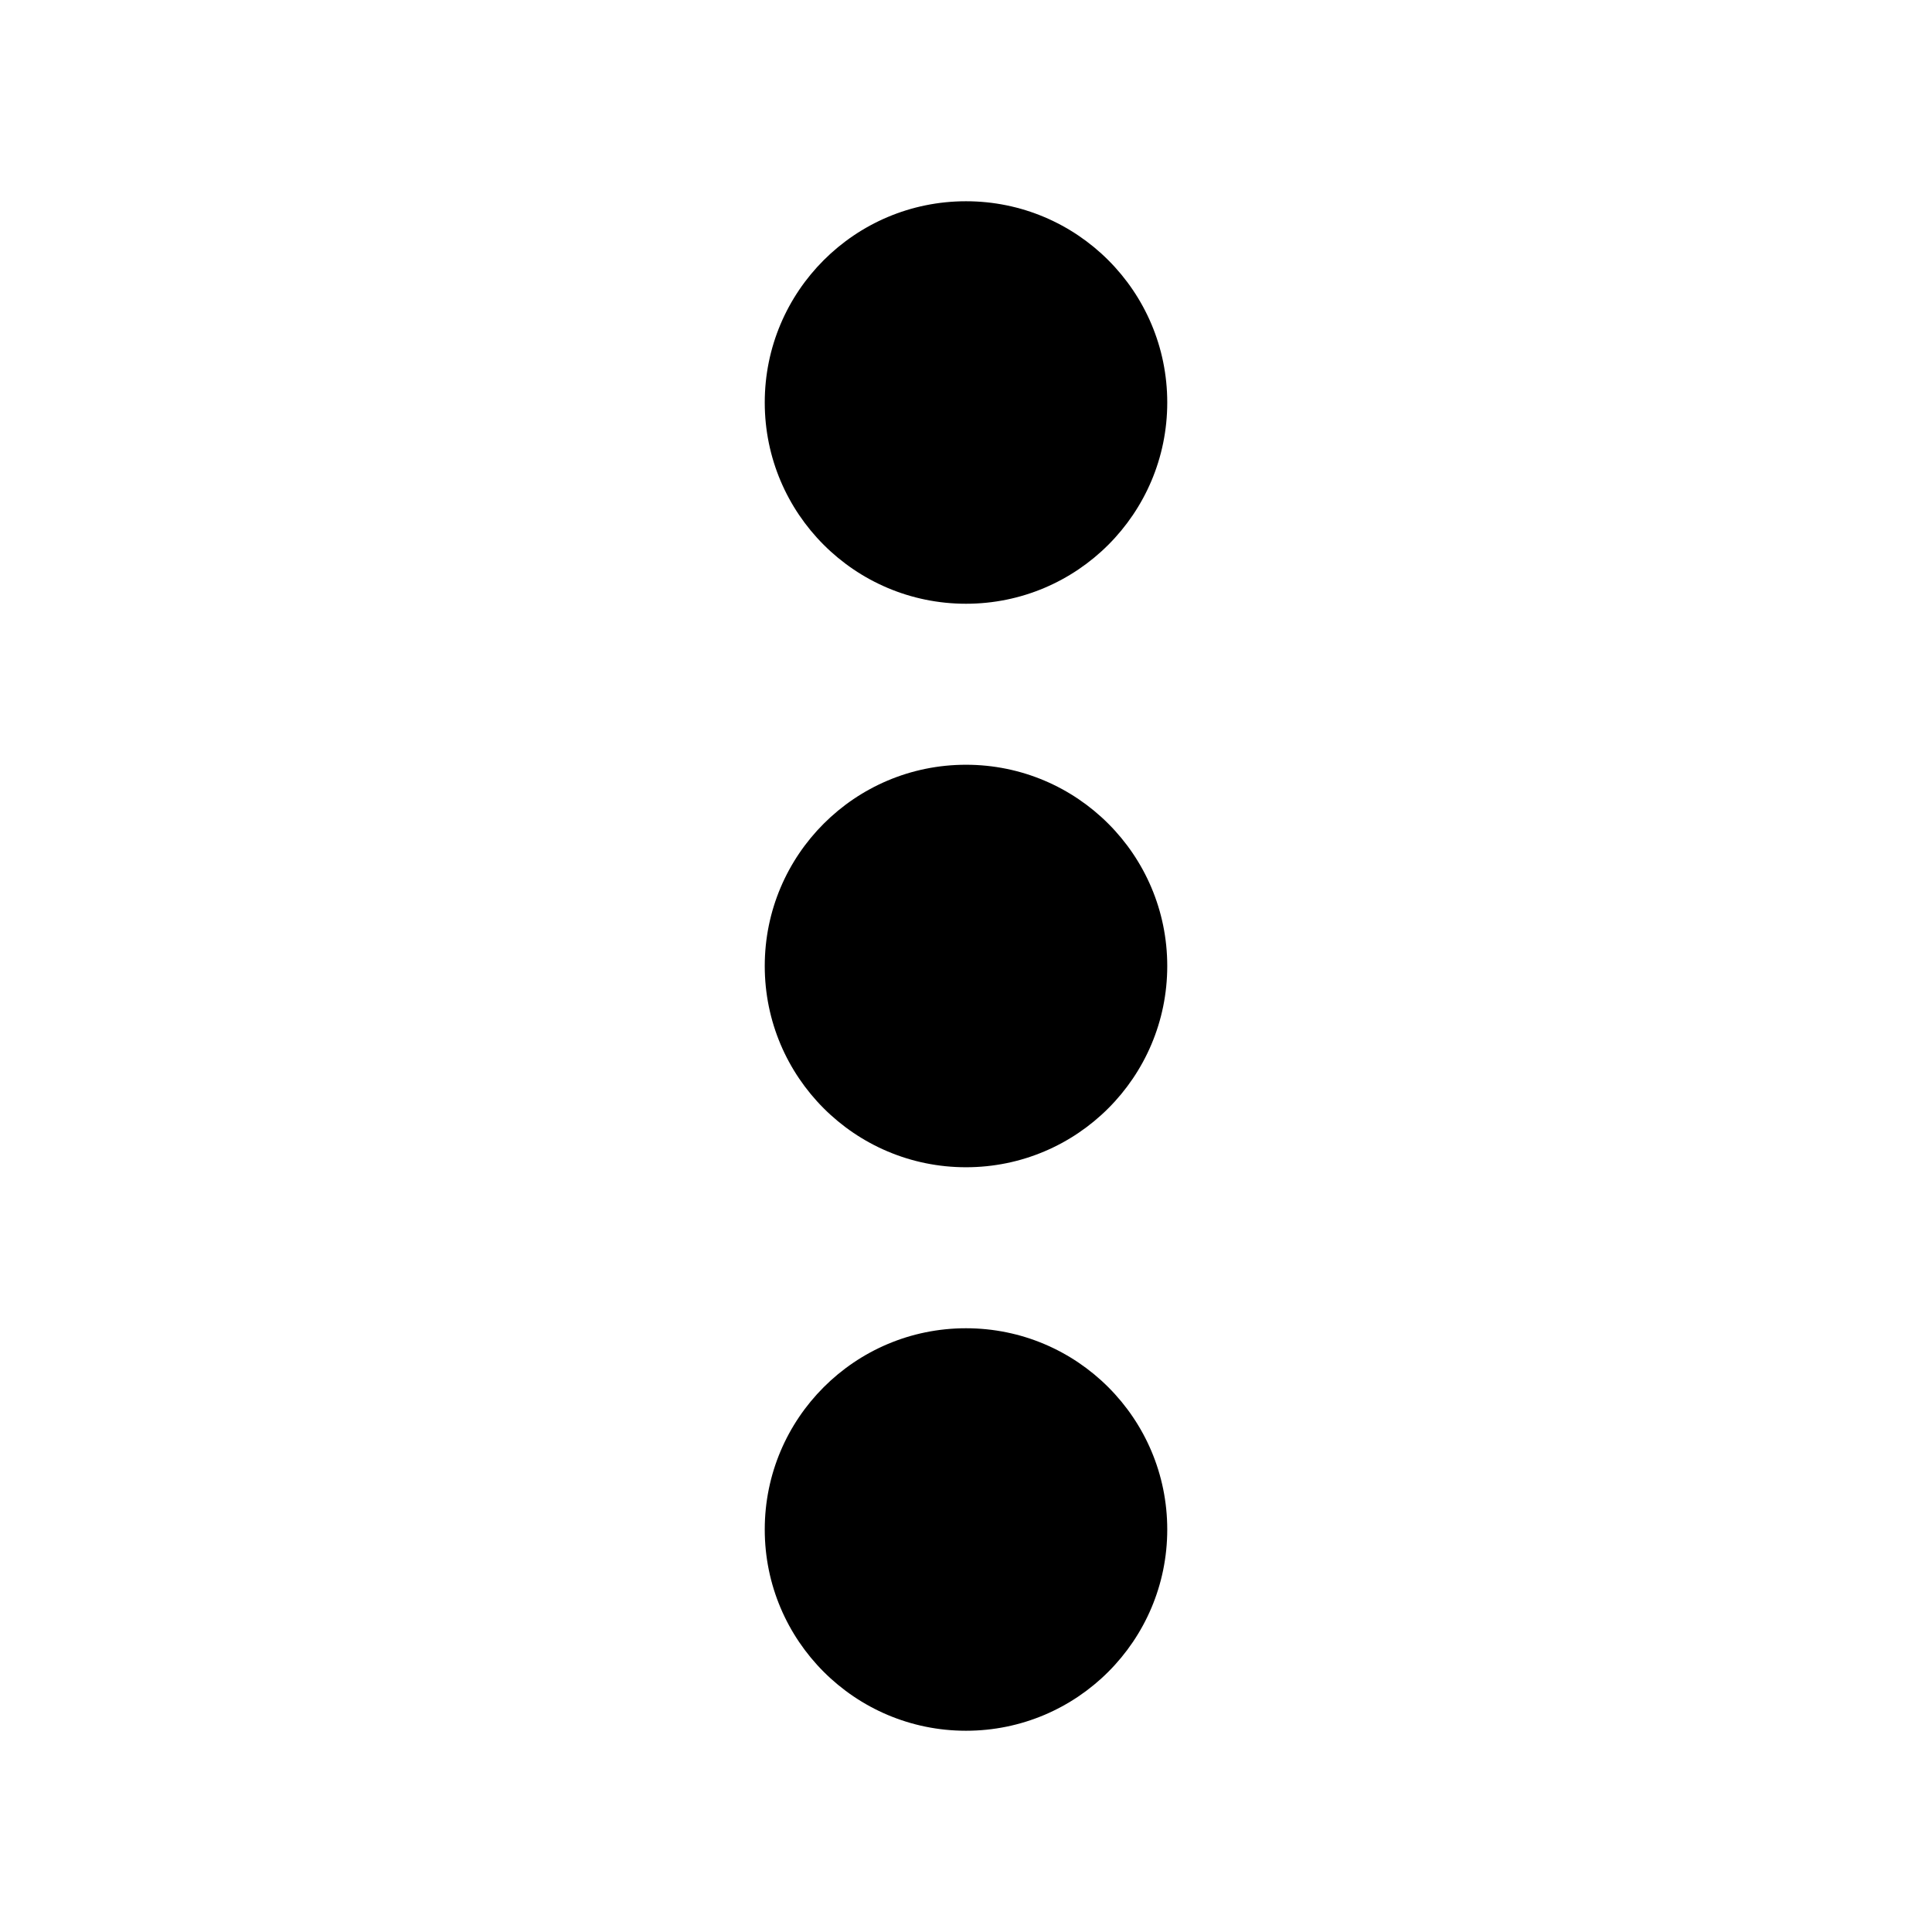
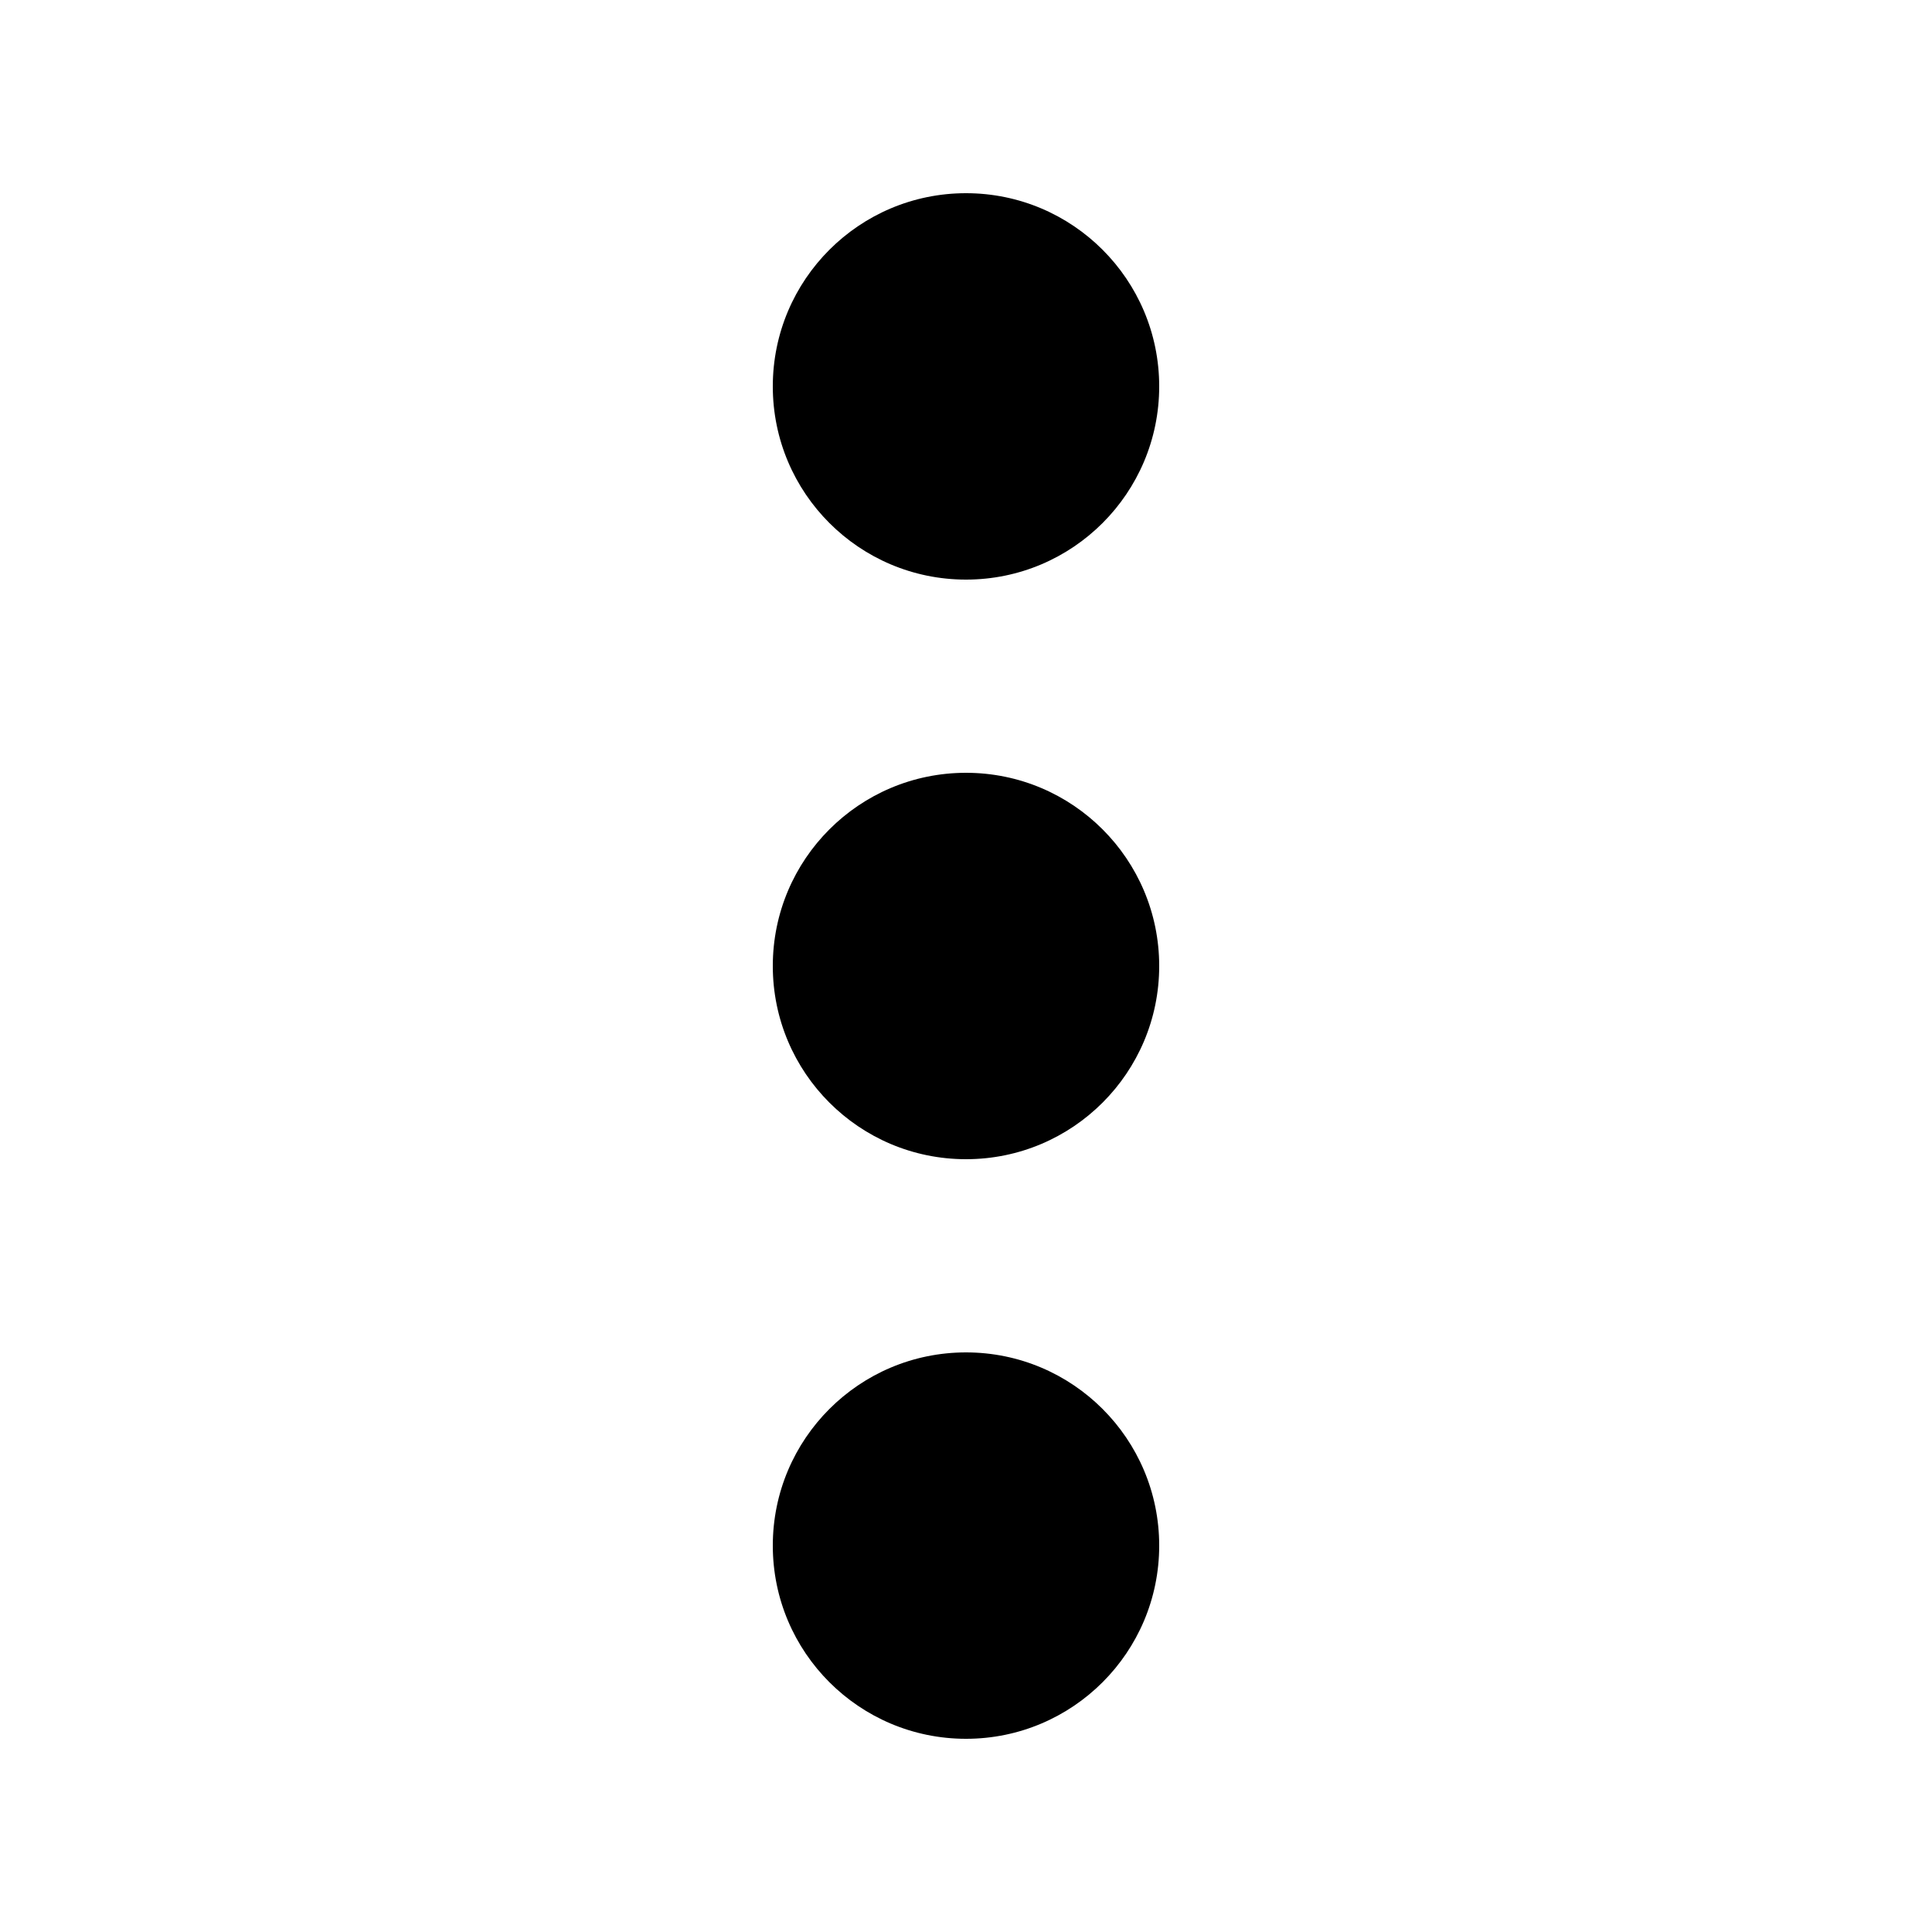
<svg xmlns="http://www.w3.org/2000/svg" width="24" height="24" viewBox="0 0 24 24" fill="black" stroke="none">
-   <circle cx="12" cy="12" r="2.5" />
-   <circle cx="12" cy="5" r="2.5" />
-   <circle cx="12" cy="19" r="2.5" />
+   <circle cx="12" cy="4.8" r="2.4" />
+   <circle cx="12" cy="12" r="2.4" />
+   <circle cx="12" cy="19.2" r="2.4" />
</svg>
